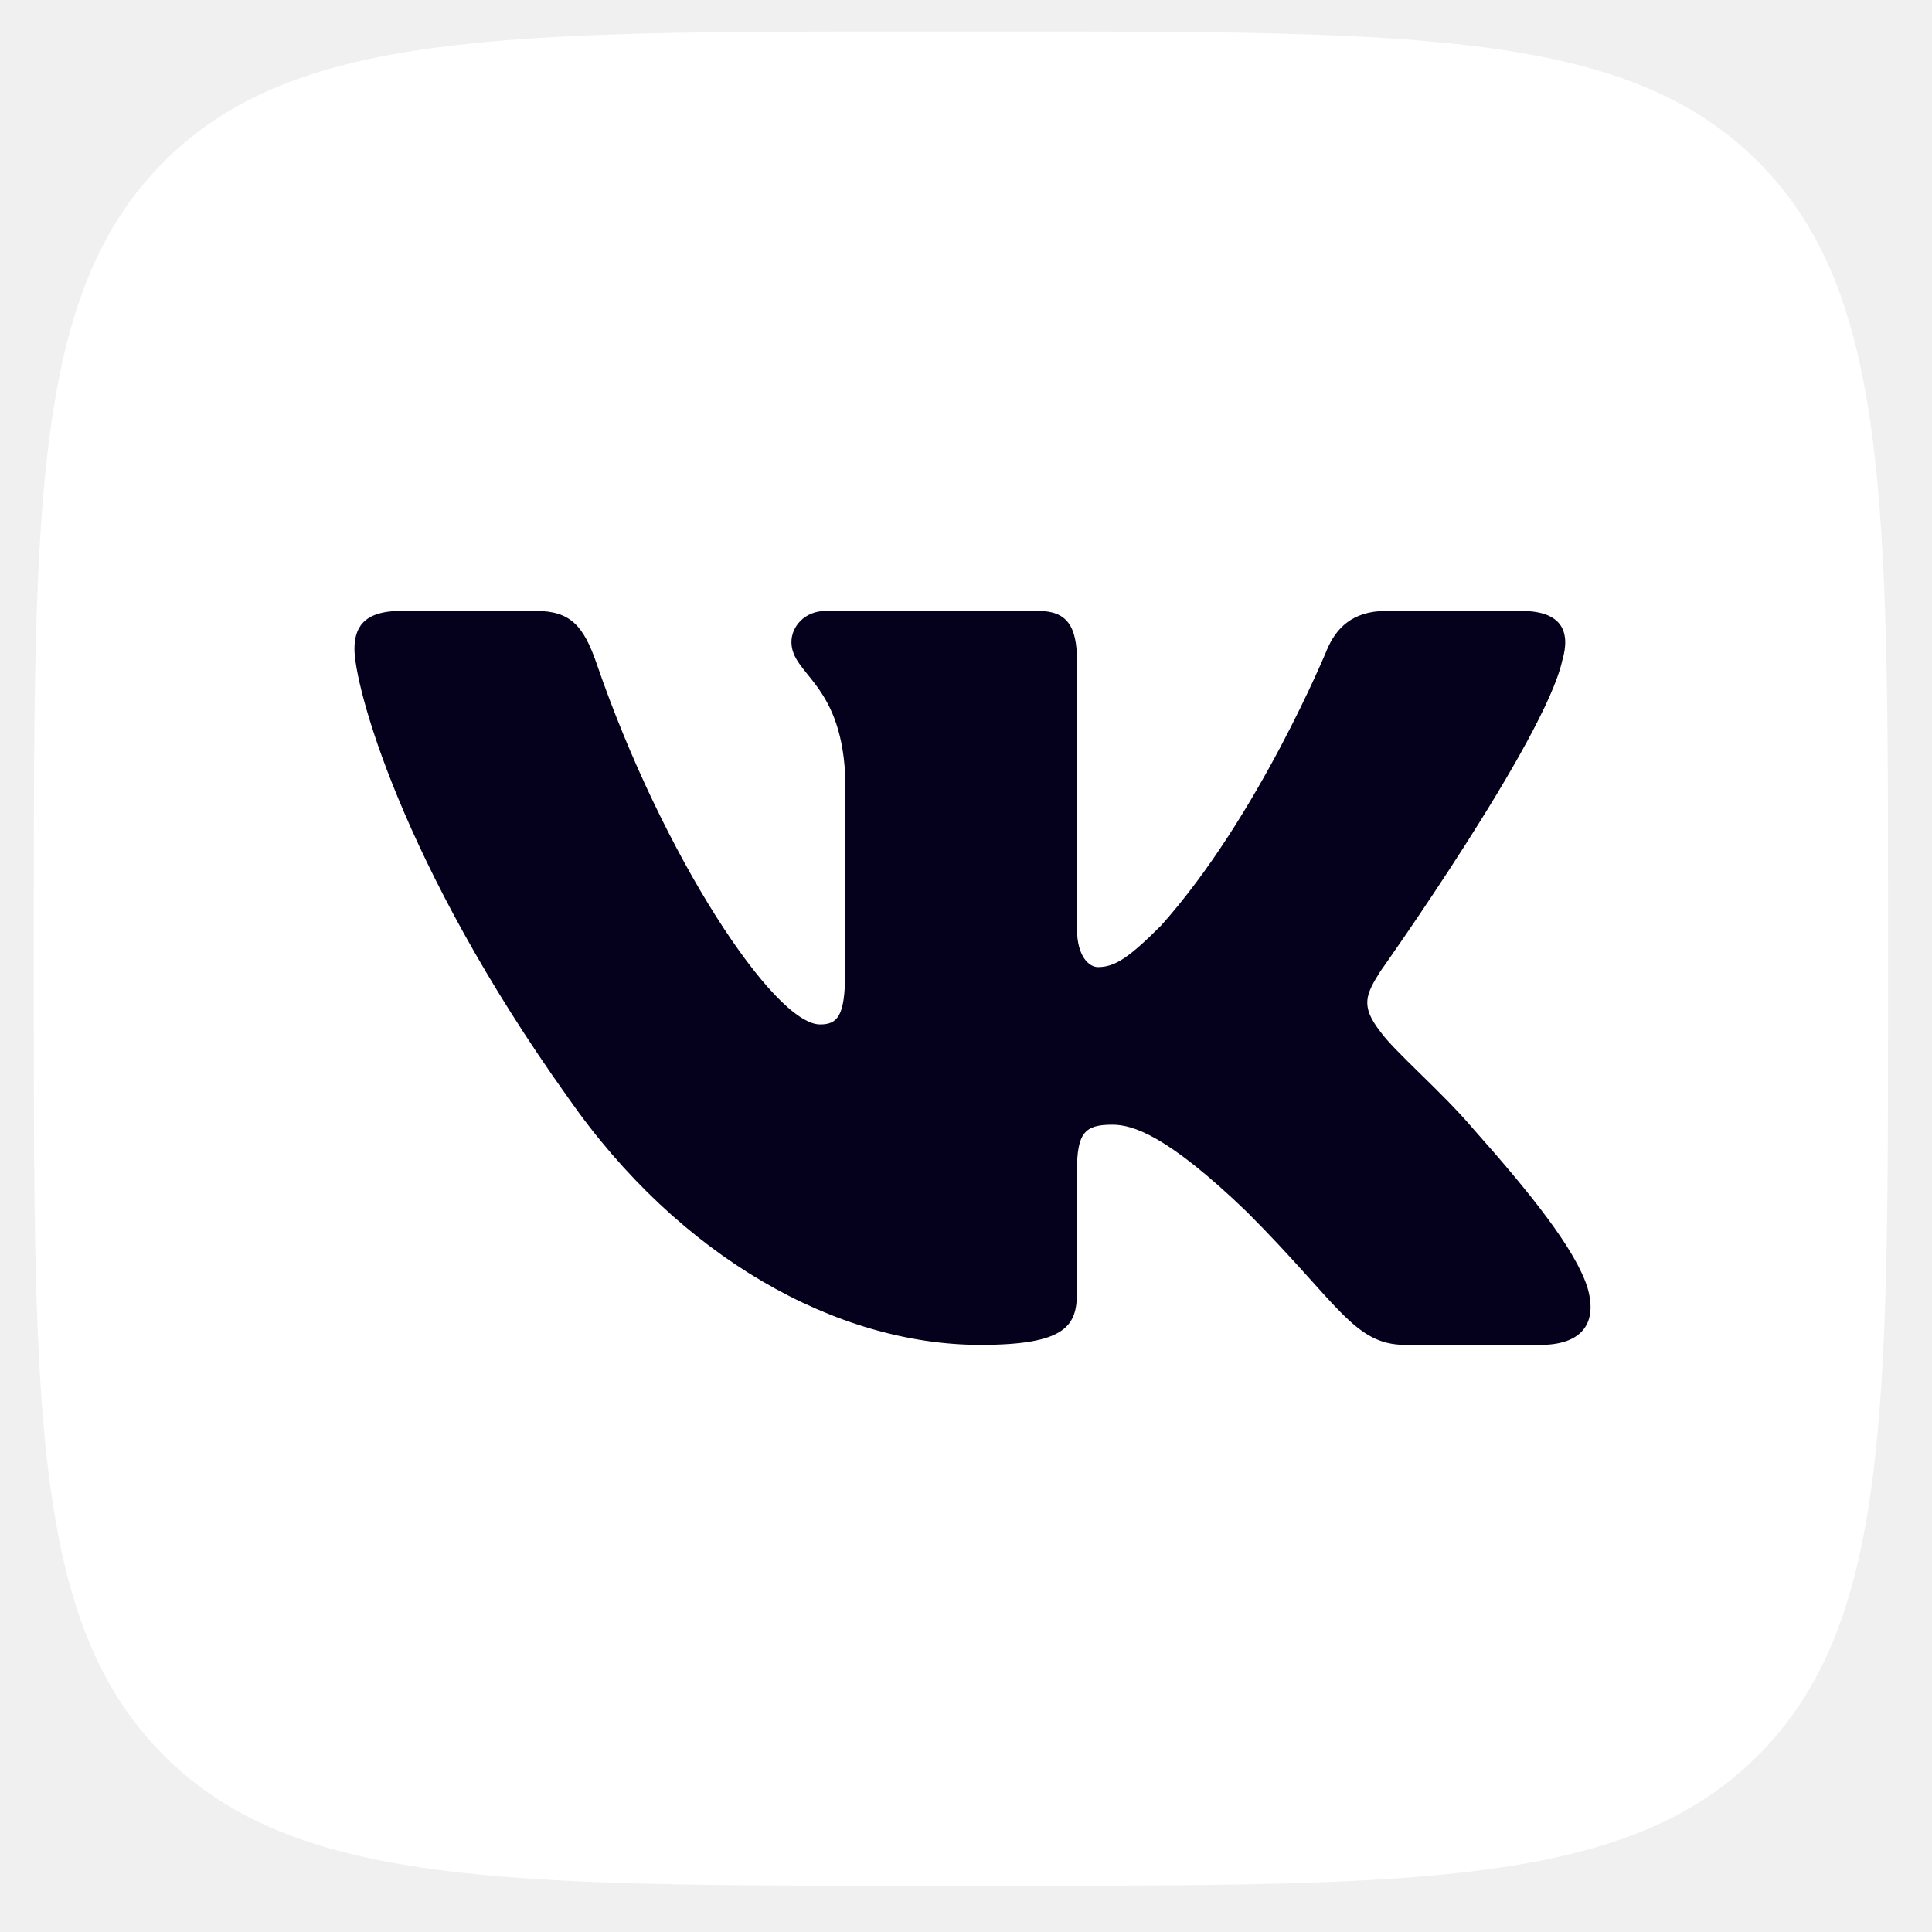
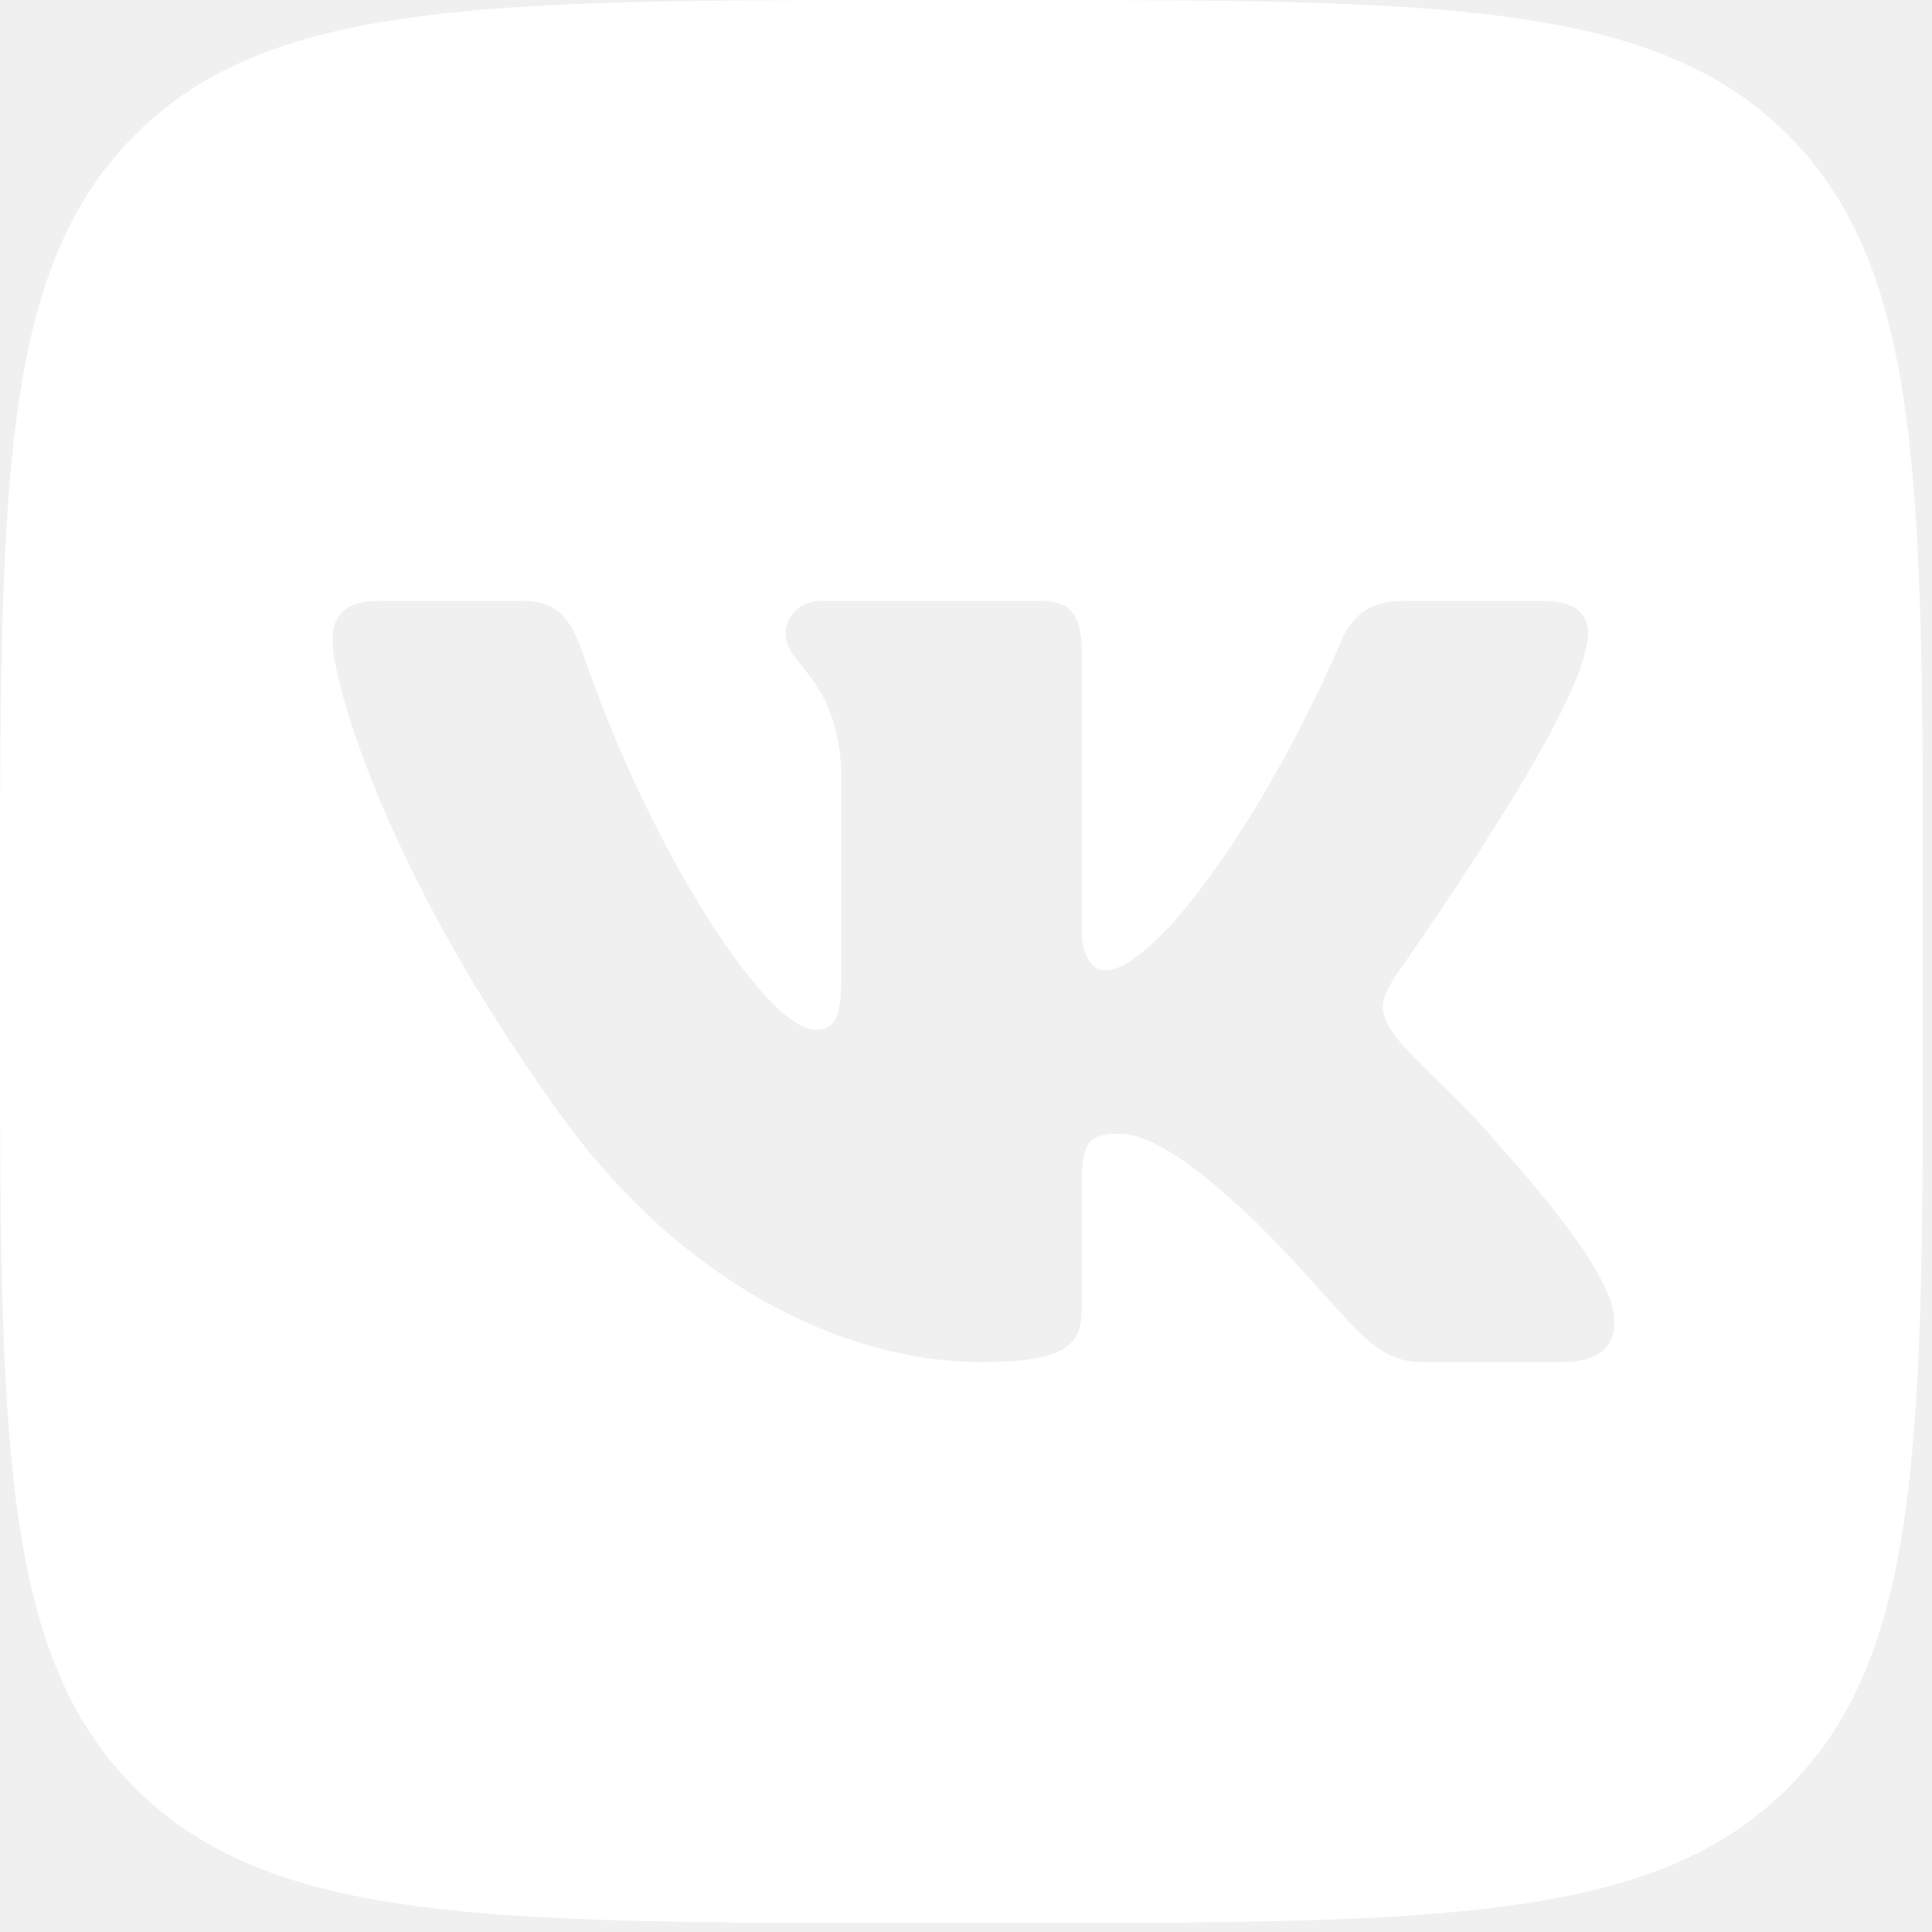
- <svg xmlns="http://www.w3.org/2000/svg" width="28" height="28" viewBox="0 0 28 28" fill="none">
-   <g clip-path="url(#clip0)">
-     <path d="M0.49 13.332C0.49 7.262 0.49 4.227 2.376 2.342C4.262 0.456 7.297 0.456 13.367 0.456H14.486C20.556 0.456 23.591 0.456 25.477 2.342C27.363 4.227 27.363 7.262 27.363 13.332V14.452C27.363 20.522 27.363 23.557 25.477 25.443C23.591 27.329 20.556 27.329 14.486 27.329H13.367C7.297 27.329 4.262 27.329 2.376 25.443C0.49 23.557 0.49 20.522 0.49 14.452L0.49 13.332Z" fill="white" />
-     <path fill-rule="evenodd" clip-rule="evenodd" d="M7.769 8.854H5.809C5.249 8.854 5.137 9.117 5.137 9.408C5.137 9.927 5.801 12.501 8.231 15.905C9.85 18.23 12.132 19.491 14.208 19.491C15.454 19.491 15.608 19.211 15.608 18.729V16.971C15.608 16.411 15.726 16.3 16.121 16.3C16.412 16.3 16.91 16.445 18.073 17.566C19.401 18.895 19.621 19.491 20.368 19.491H22.328C22.888 19.491 23.168 19.211 23.006 18.658C22.83 18.108 22.195 17.309 21.353 16.362C20.896 15.822 20.211 15.241 20.004 14.95C19.713 14.577 19.796 14.411 20.004 14.079C20.004 14.079 22.392 10.716 22.641 9.574C22.765 9.159 22.641 8.854 22.048 8.854H20.088C19.59 8.854 19.36 9.117 19.235 9.408C19.235 9.408 18.239 11.836 16.827 13.414C16.37 13.871 16.162 14.016 15.913 14.016C15.789 14.016 15.608 13.871 15.608 13.456V9.574C15.608 9.076 15.464 8.854 15.048 8.854H11.968C11.657 8.854 11.47 9.085 11.47 9.304C11.47 9.776 12.176 9.885 12.248 11.214V14.099C12.248 14.732 12.134 14.847 11.885 14.847C11.221 14.847 9.604 12.407 8.646 9.615C8.458 9.073 8.27 8.854 7.769 8.854Z" fill="#05001C" />
-   </g>
-   <defs>
-     <clipPath id="clip0">
-       <rect width="26.873" height="26.873" fill="white" transform="translate(0.490234 0.456055)" />
-     </clipPath>
-   </defs>
+ <svg xmlns="http://www.w3.org/2000/svg" width="27" height="27" viewBox="0 0 27 27" fill="none">
+   <path fill-rule="evenodd" clip-rule="evenodd" d="M1.886 1.886C0 3.771 0 6.806 0 12.876V13.996C0 20.066 0 23.101 1.886 24.987C3.771 26.873 6.806 26.873 12.876 26.873H13.996C20.066 26.873 23.101 26.873 24.987 24.987C26.873 23.101 26.873 20.066 26.873 13.996V12.876C26.873 6.806 26.873 3.771 24.987 1.886C23.101 0 20.066 0 13.996 0H12.876C6.806 0 3.771 0 1.886 1.886ZM5.318 8.397H7.278C7.779 8.397 7.968 8.617 8.156 9.159C9.114 11.951 10.73 14.39 11.395 14.39C11.644 14.39 11.758 14.276 11.758 13.643V10.758C11.713 9.936 11.426 9.581 11.214 9.318C11.082 9.156 10.979 9.028 10.979 8.848C10.979 8.629 11.167 8.397 11.478 8.397H14.558C14.973 8.397 15.118 8.62 15.118 9.118V13C15.118 13.415 15.298 13.56 15.423 13.56C15.672 13.56 15.88 13.415 16.337 12.958C17.748 11.38 18.745 8.952 18.745 8.952C18.87 8.661 19.099 8.397 19.598 8.397H21.558C22.15 8.397 22.275 8.703 22.15 9.118C21.901 10.259 19.513 13.622 19.513 13.622C19.306 13.954 19.223 14.121 19.513 14.494C19.616 14.638 19.834 14.851 20.084 15.096C20.341 15.348 20.631 15.632 20.863 15.906C21.705 16.853 22.339 17.652 22.516 18.202C22.678 18.755 22.398 19.035 21.838 19.035H19.878C19.353 19.035 19.088 18.741 18.517 18.105C18.275 17.836 17.978 17.506 17.582 17.11C16.42 15.989 15.921 15.844 15.63 15.844C15.236 15.844 15.118 15.955 15.118 16.515V18.273C15.118 18.755 14.964 19.035 13.718 19.035C11.642 19.035 9.36 17.774 7.74 15.449C5.311 12.045 4.646 9.471 4.646 8.952C4.646 8.661 4.758 8.397 5.318 8.397Z" fill="white" />
</svg>
